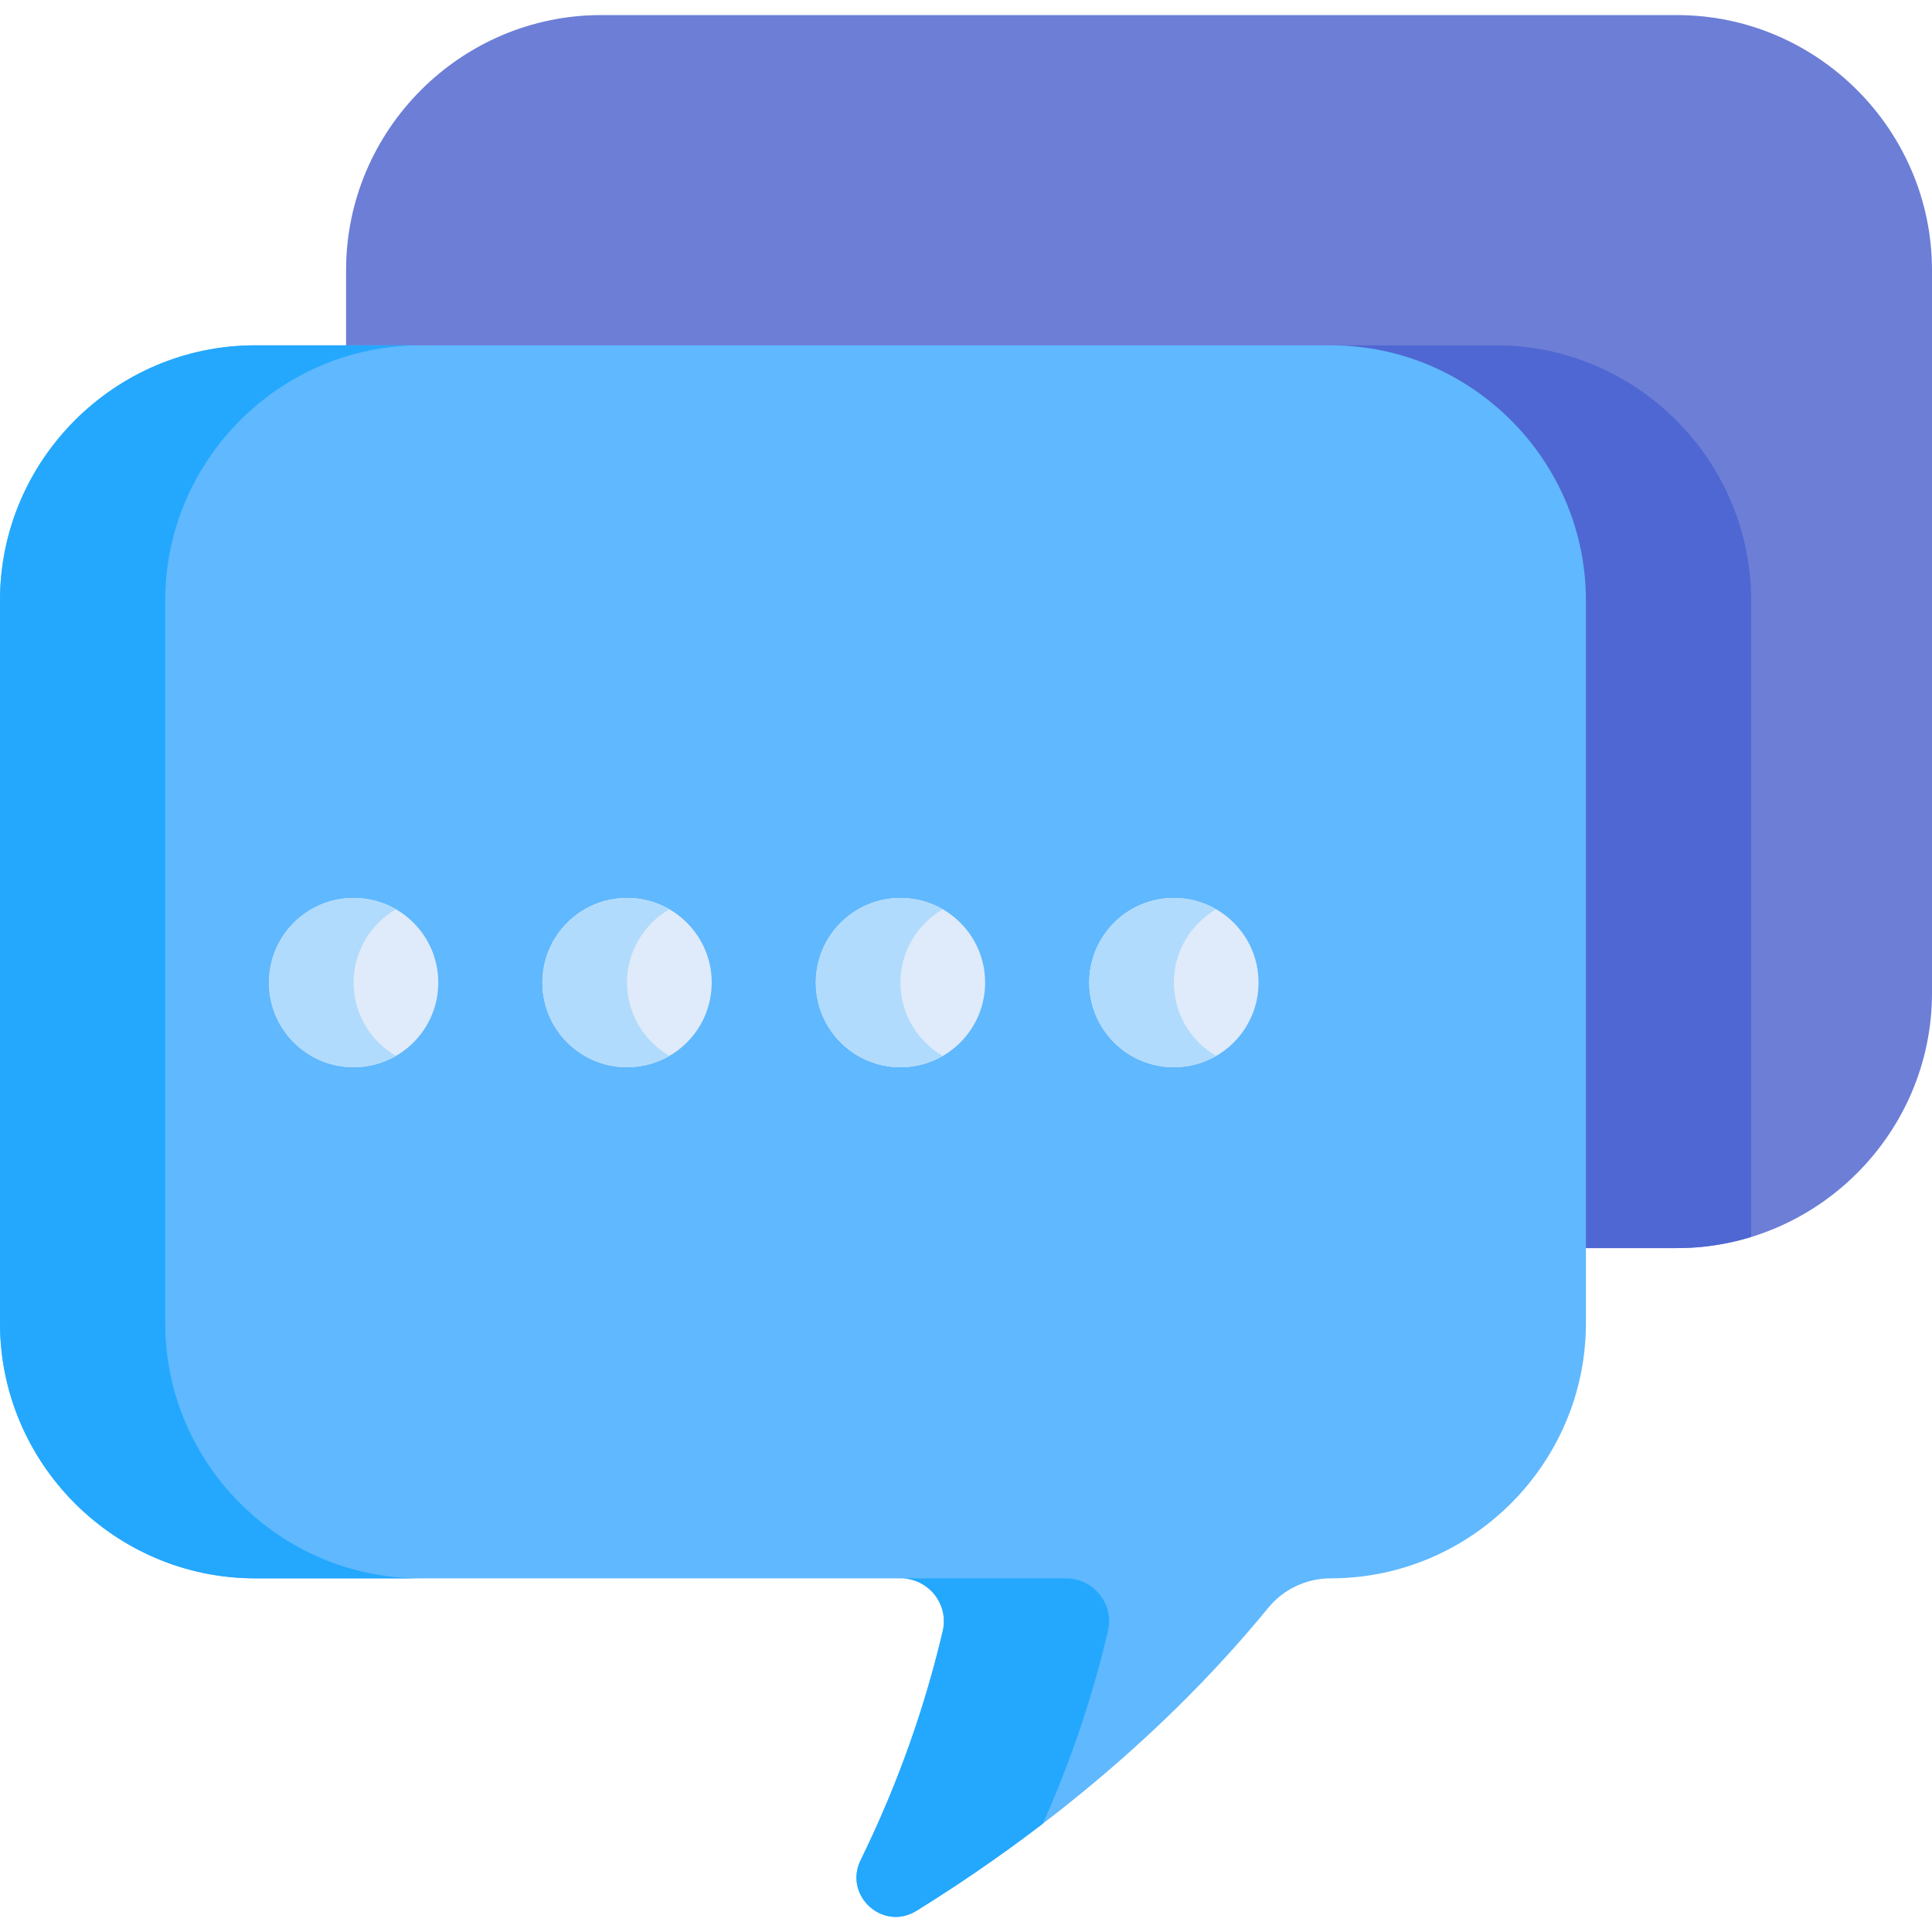
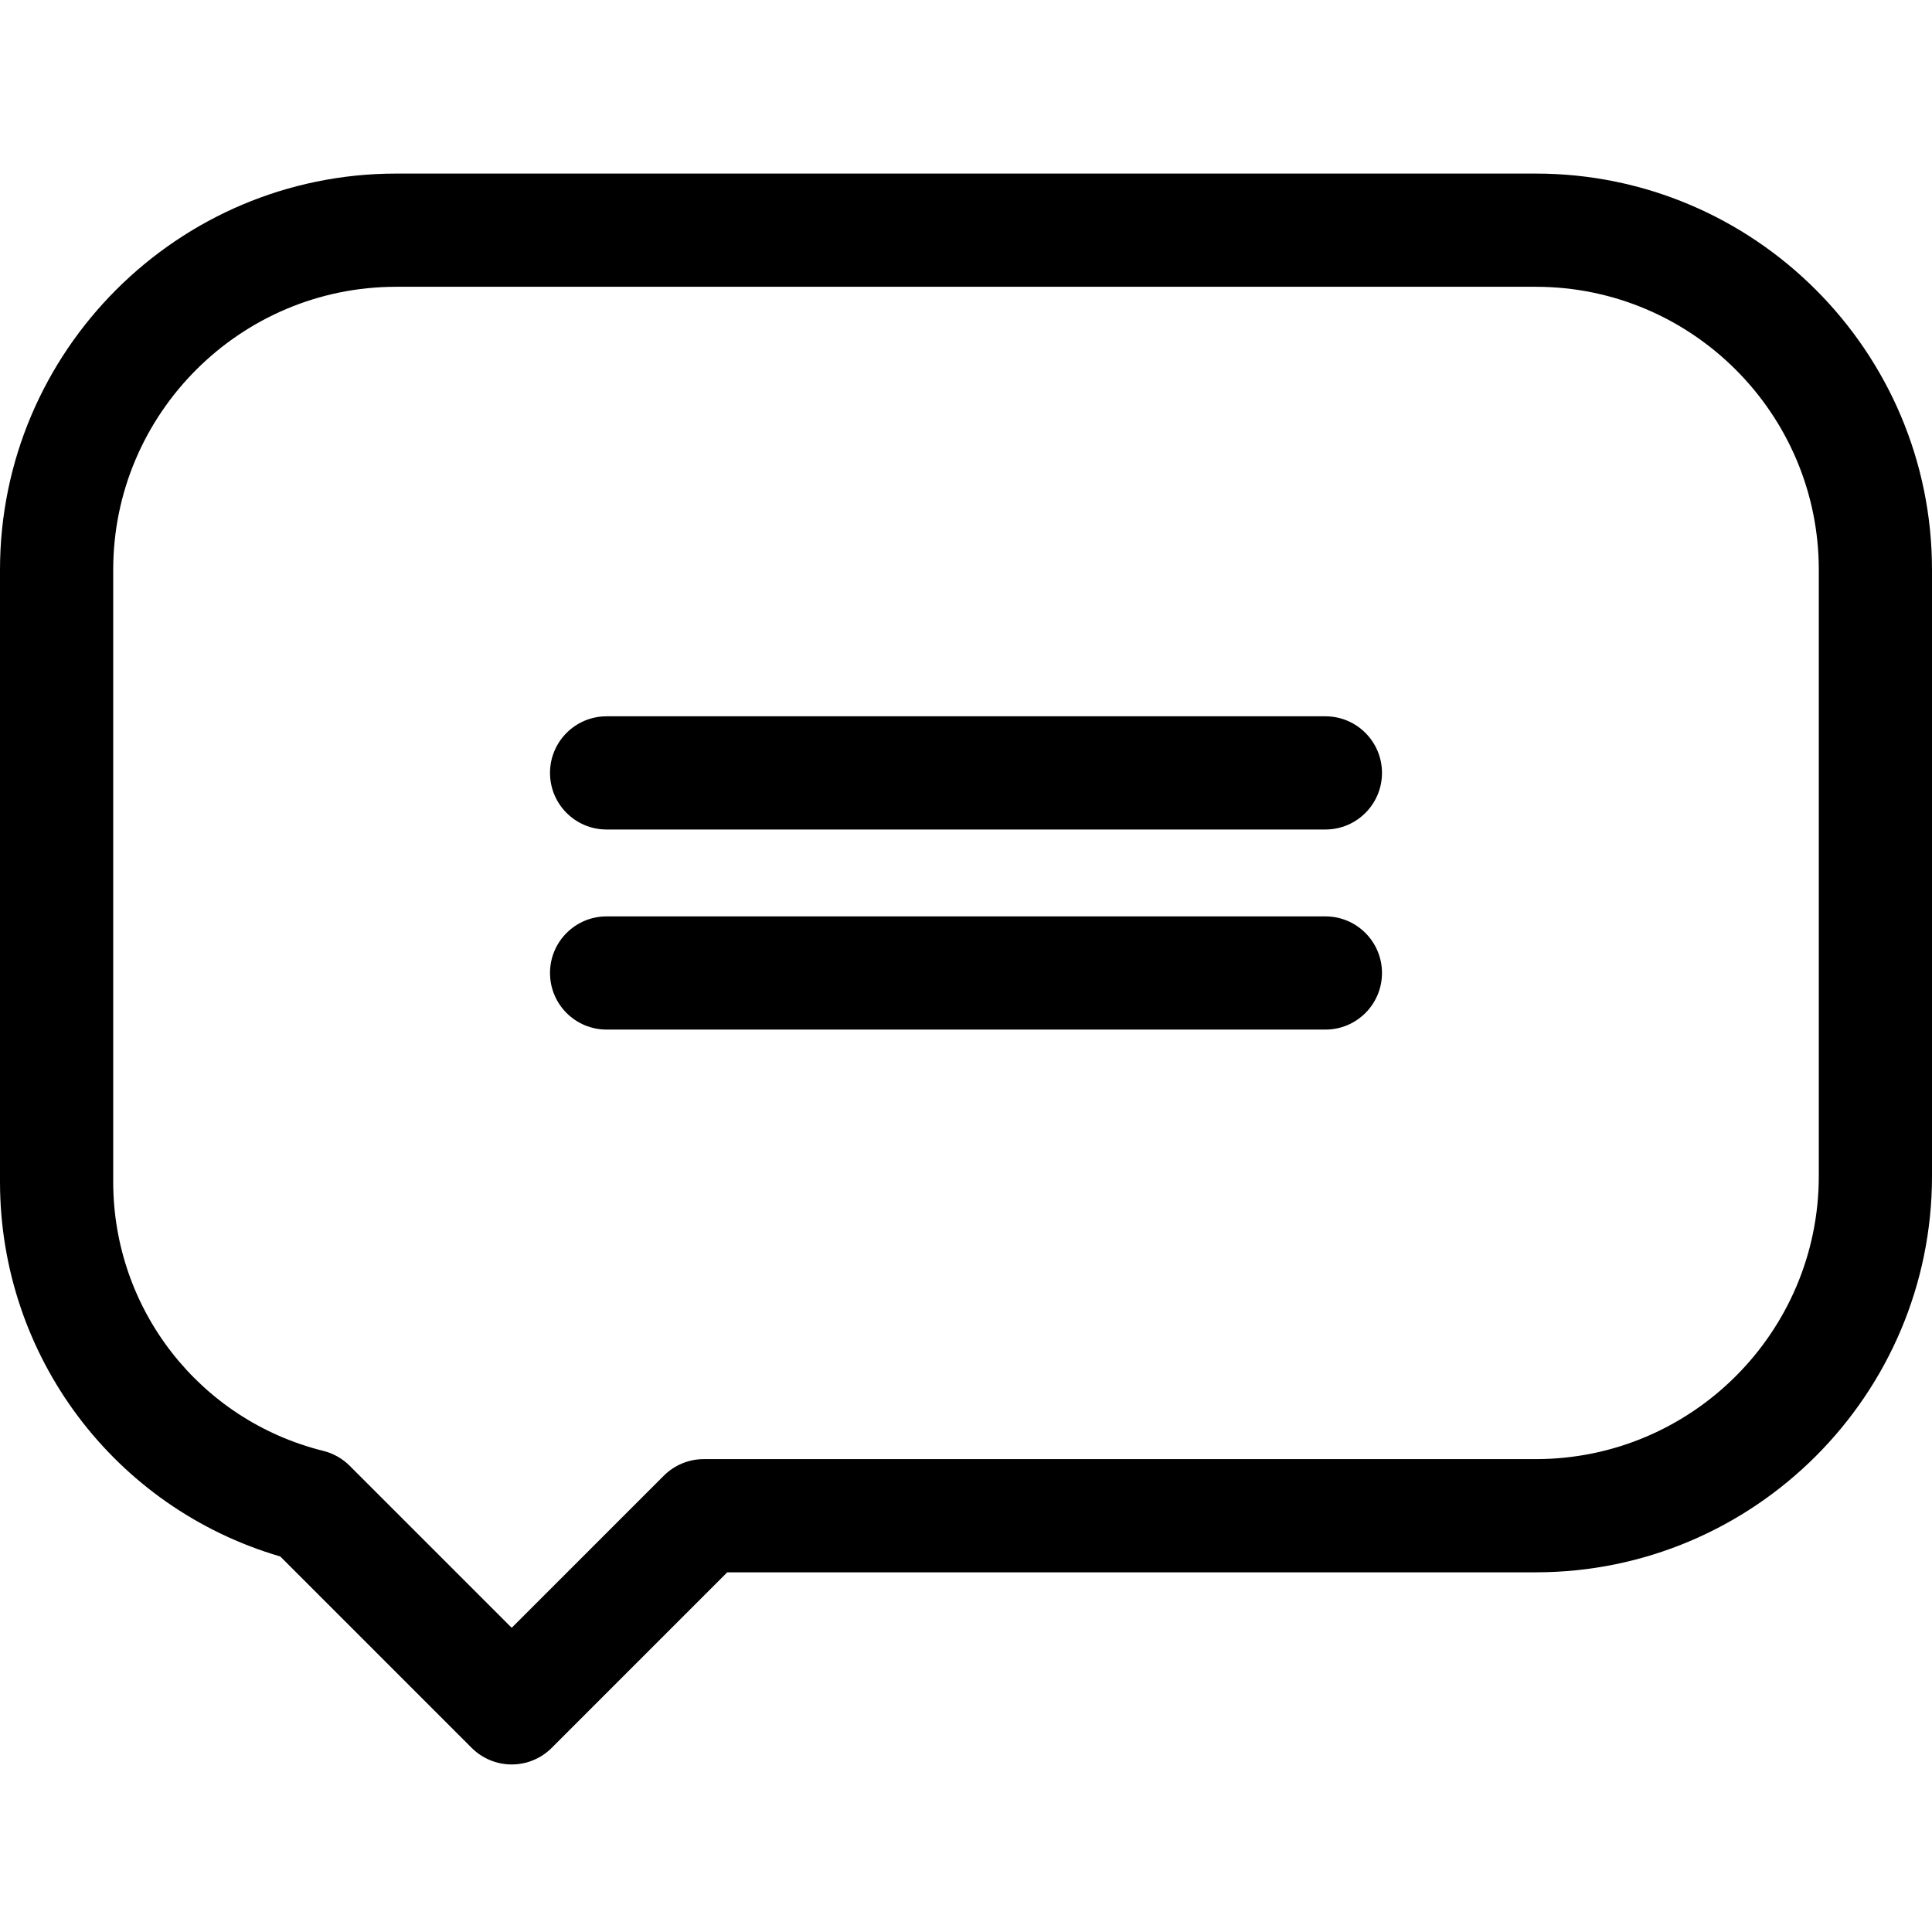
- <svg xmlns="http://www.w3.org/2000/svg" id="Capa_1" enable-background="new 0 0 512 512" height="512" viewBox="0 0 512 512" width="512">
-   <path d="m444.394 3.996h-285.072c-37.183 0-67.606 30.423-67.606 67.606v23.004h257.871c37.183 0 67.606 30.423 67.606 67.606v168.547h27.201c37.183 0 67.606-30.423 67.606-67.606v-191.551c0-37.184-30.423-67.606-67.606-67.606z" fill="#6c7ed6" />
-   <path d="m396.461 91.515h-285.072c-6.836 0-13.441 1.036-19.673 2.946v.145h257.871c37.183 0 67.606 30.423 67.606 67.606v168.547h27.2c6.836 0 13.441-1.036 19.673-2.946v-168.692c.001-37.183-30.422-67.606-67.605-67.606z" fill="#4f67d2" />
-   <path d="m352.678 91.515h-285.072c-37.183 0-67.606 30.423-67.606 67.606v191.55c0 37.183 30.423 67.606 67.606 67.606h171.096c7.335 0 12.811 6.826 11.133 13.966-4.537 19.317-11.48 39.745-21.744 60.686-4.609 9.405 5.876 18.966 14.782 13.454 25.751-15.937 62.389-42.61 93.244-80.317 4.056-4.957 10.156-7.79 16.561-7.79 37.183 0 67.606-30.423 67.606-67.606v-191.55c0-37.182-30.423-67.605-67.606-67.605z" fill="#60b8fe" />
-   <path d="m293.618 432.243c1.677-7.141-3.798-13.966-11.133-13.966h-43.783c7.335 0 12.81 6.825 11.133 13.966-4.537 19.317-11.48 39.745-21.744 60.686-4.609 9.405 5.876 18.966 14.782 13.454 9.88-6.115 21.365-13.816 33.509-23.108 7.832-17.563 13.399-34.696 17.236-51.032z" fill="#23a8fe" />
-   <path d="m43.783 350.671v-191.55c0-37.183 30.423-67.606 67.606-67.606h-43.783c-37.183 0-67.606 30.423-67.606 67.606v191.55c0 37.183 30.423 67.606 67.606 67.606h43.783c-37.184 0-67.606-30.422-67.606-67.606z" fill="#23a8fe" />
-   <g fill="#dfebfa">
-     <circle cx="93.714" cy="260.397" r="22.434" />
-     <circle cx="166.174" cy="260.397" r="22.434" />
-     <circle cx="238.633" cy="260.397" r="22.434" />
-     <circle cx="311.093" cy="260.397" r="22.434" />
-   </g>
-   <path d="m93.714 260.397c0-8.302 4.514-15.546 11.217-19.425-3.301-1.91-7.129-3.009-11.217-3.009-12.39 0-22.434 10.044-22.434 22.434s10.044 22.434 22.434 22.434c4.088 0 7.917-1.099 11.217-3.009-6.704-3.879-11.217-11.123-11.217-19.425z" fill="#b1dbfc" />
-   <path d="m166.174 260.397c0-8.302 4.514-15.546 11.217-19.425-3.301-1.91-7.129-3.009-11.217-3.009-12.39 0-22.434 10.044-22.434 22.434s10.044 22.434 22.434 22.434c4.088 0 7.916-1.099 11.217-3.009-6.704-3.879-11.217-11.123-11.217-19.425z" fill="#b1dbfc" />
-   <path d="m238.633 260.397c0-8.302 4.514-15.546 11.217-19.425-3.301-1.91-7.13-3.009-11.217-3.009-12.39 0-22.434 10.044-22.434 22.434s10.044 22.434 22.434 22.434c4.088 0 7.917-1.099 11.217-3.009-6.703-3.879-11.217-11.123-11.217-19.425z" fill="#b1dbfc" />
-   <path d="m311.093 260.397c0-8.302 4.513-15.546 11.217-19.425-3.301-1.91-7.13-3.009-11.217-3.009-12.39 0-22.434 10.044-22.434 22.434s10.044 22.434 22.434 22.434c4.088 0 7.917-1.099 11.217-3.009-6.704-3.879-11.217-11.123-11.217-19.425z" fill="#b1dbfc" />
+ <svg xmlns="http://www.w3.org/2000/svg" height="512pt" viewBox="0 -45 512 511" width="512pt">
+   <path d="m407 .5h-302c-57.898 0-105 47.102-105 105v162.172c0 46.199 30.332 86.438 74.285 99.316l50.711 50.715c2.816 2.812 6.629 4.395 10.609 4.395 3.977 0 7.793-1.582 10.605-4.395l46.52-46.523h214.27c57.898 0 105-47.102 105-105v-160.68c0-57.898-47.102-105-105-105zm75 265.68c0 41.355-33.645 75-75 75h-220.48c-3.977 0-7.793 1.582-10.605 4.395l-40.309 40.309-42.93-42.93c-1.926-1.926-4.34-3.293-6.984-3.949-32.789-8.16-55.691-37.492-55.691-71.332v-162.172c0-41.355 33.645-75 75-75h302c41.355 0 75 33.645 75 75zm0 0" />
+   <path d="m351.242 144.328h-190.484c-8.285 0-15 6.719-15 15 0 8.285 6.715 15 15 15h190.484c8.285 0 15-6.715 15-15 0-8.281-6.715-15-15-15zm0 0" />
+   <path d="m351.242 197.352h-190.484c-8.285 0-15 6.715-15 15 0 8.285 6.715 15 15 15h190.484c8.285 0 15-6.715 15-15 0-8.285-6.715-15-15-15zm0 0" />
</svg>
